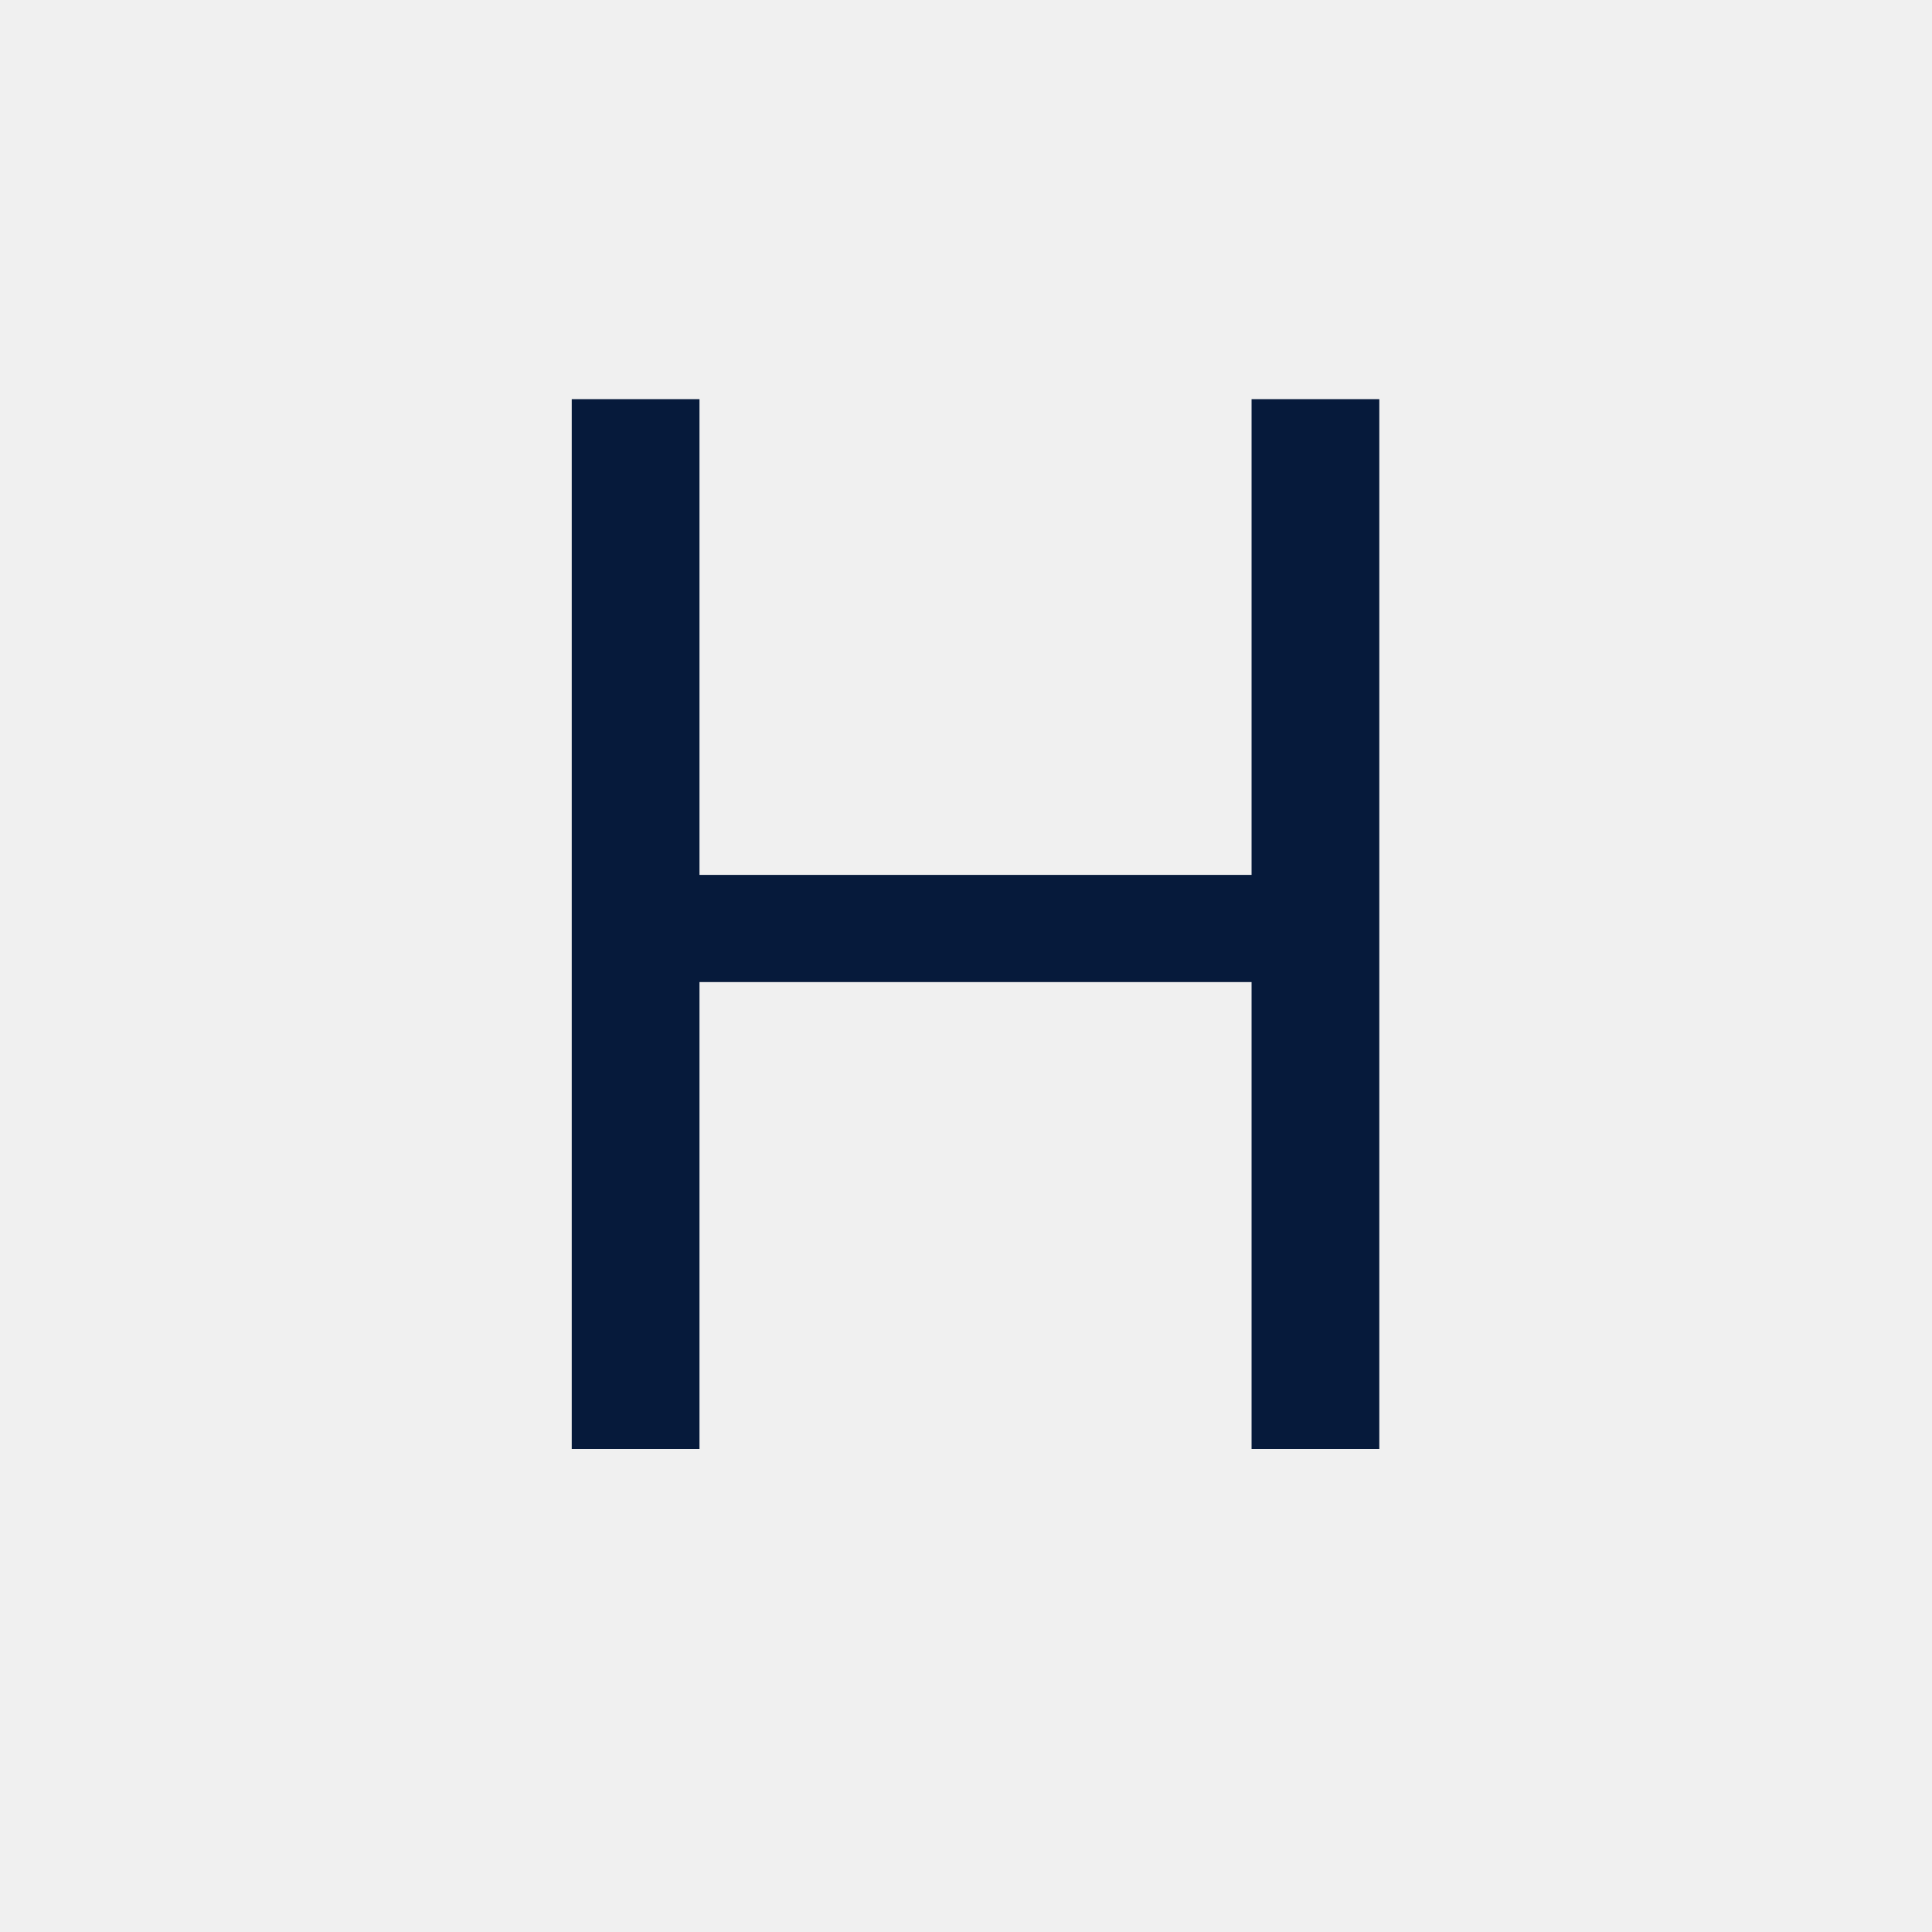
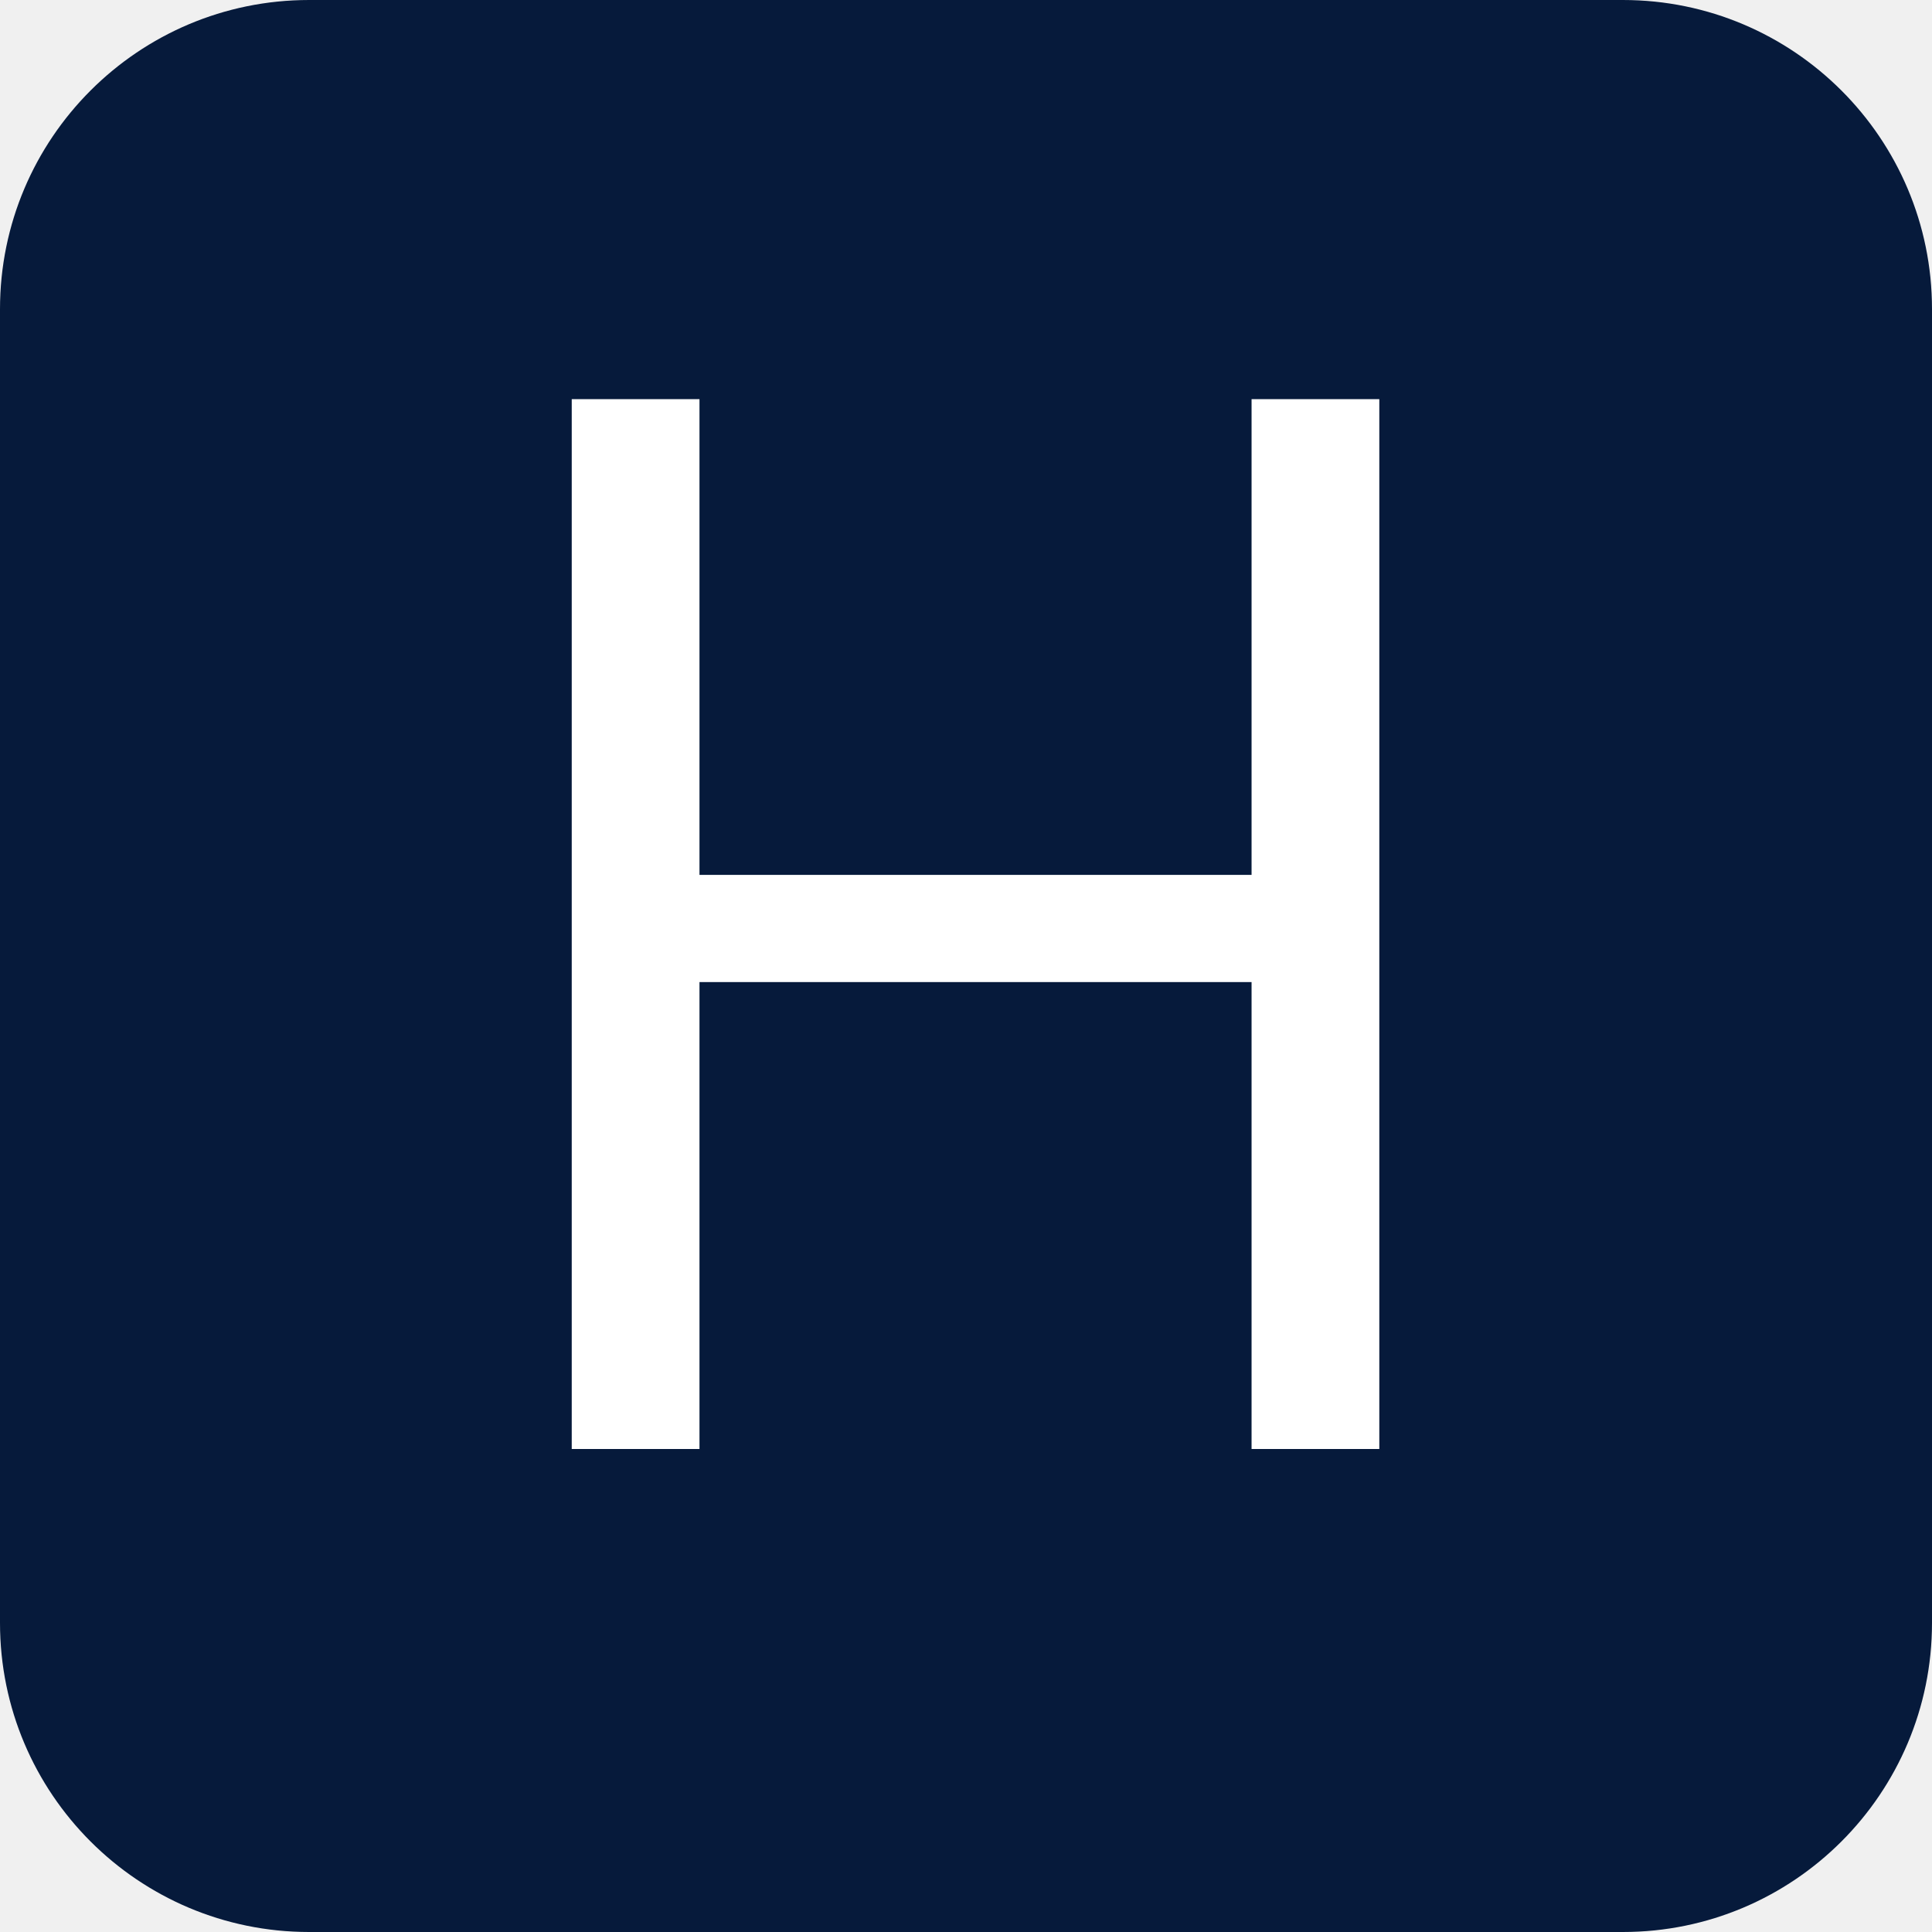
<svg xmlns="http://www.w3.org/2000/svg" width="100" height="100" viewBox="0 0 100 100" fill="none">
-   <path d="M29.593 20.66H36.205V45.284H64.781V20.66H71.393V75H64.781V50.832H36.205V75H29.593V20.66Z" fill="#061A3B" />
+   <rect width="100" height="100" rx="16" fill="#061A3B" />
+   <path d="M29.593 20.66H36.205V45.284H64.781V20.66H71.393V75H64.781V50.832H36.205V75H29.593V20.66Z" fill="white" />
</svg>
